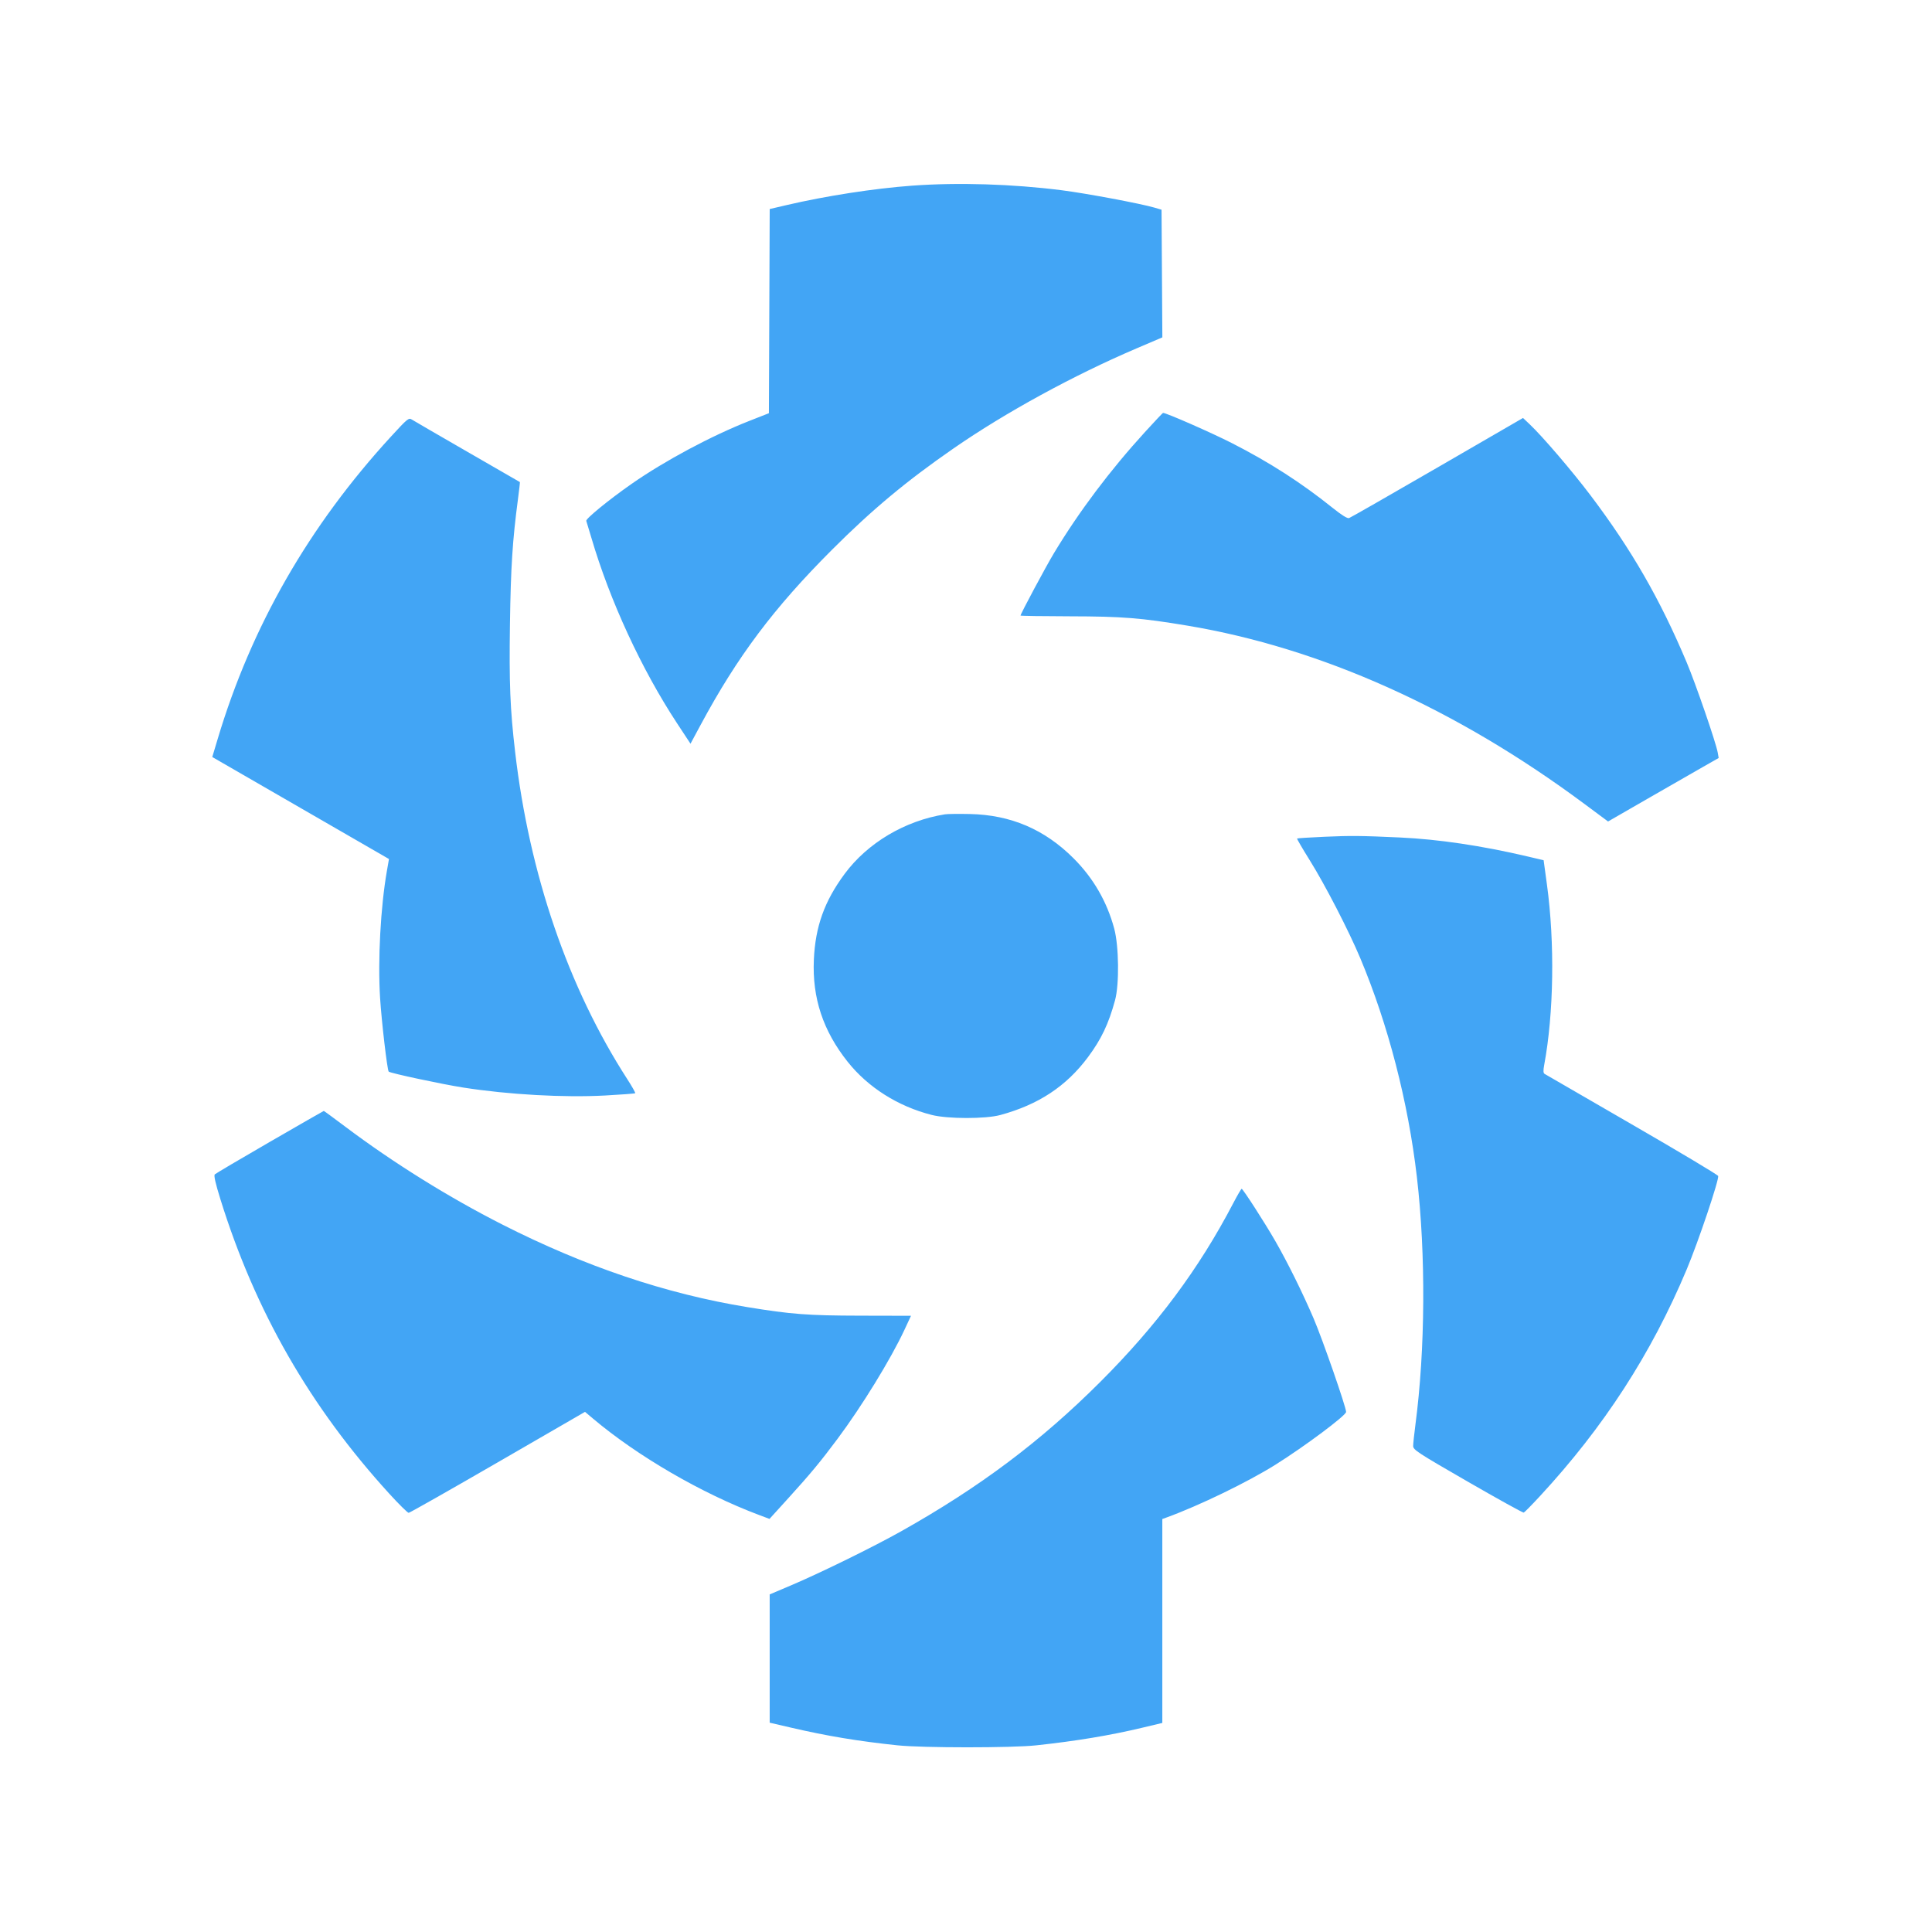
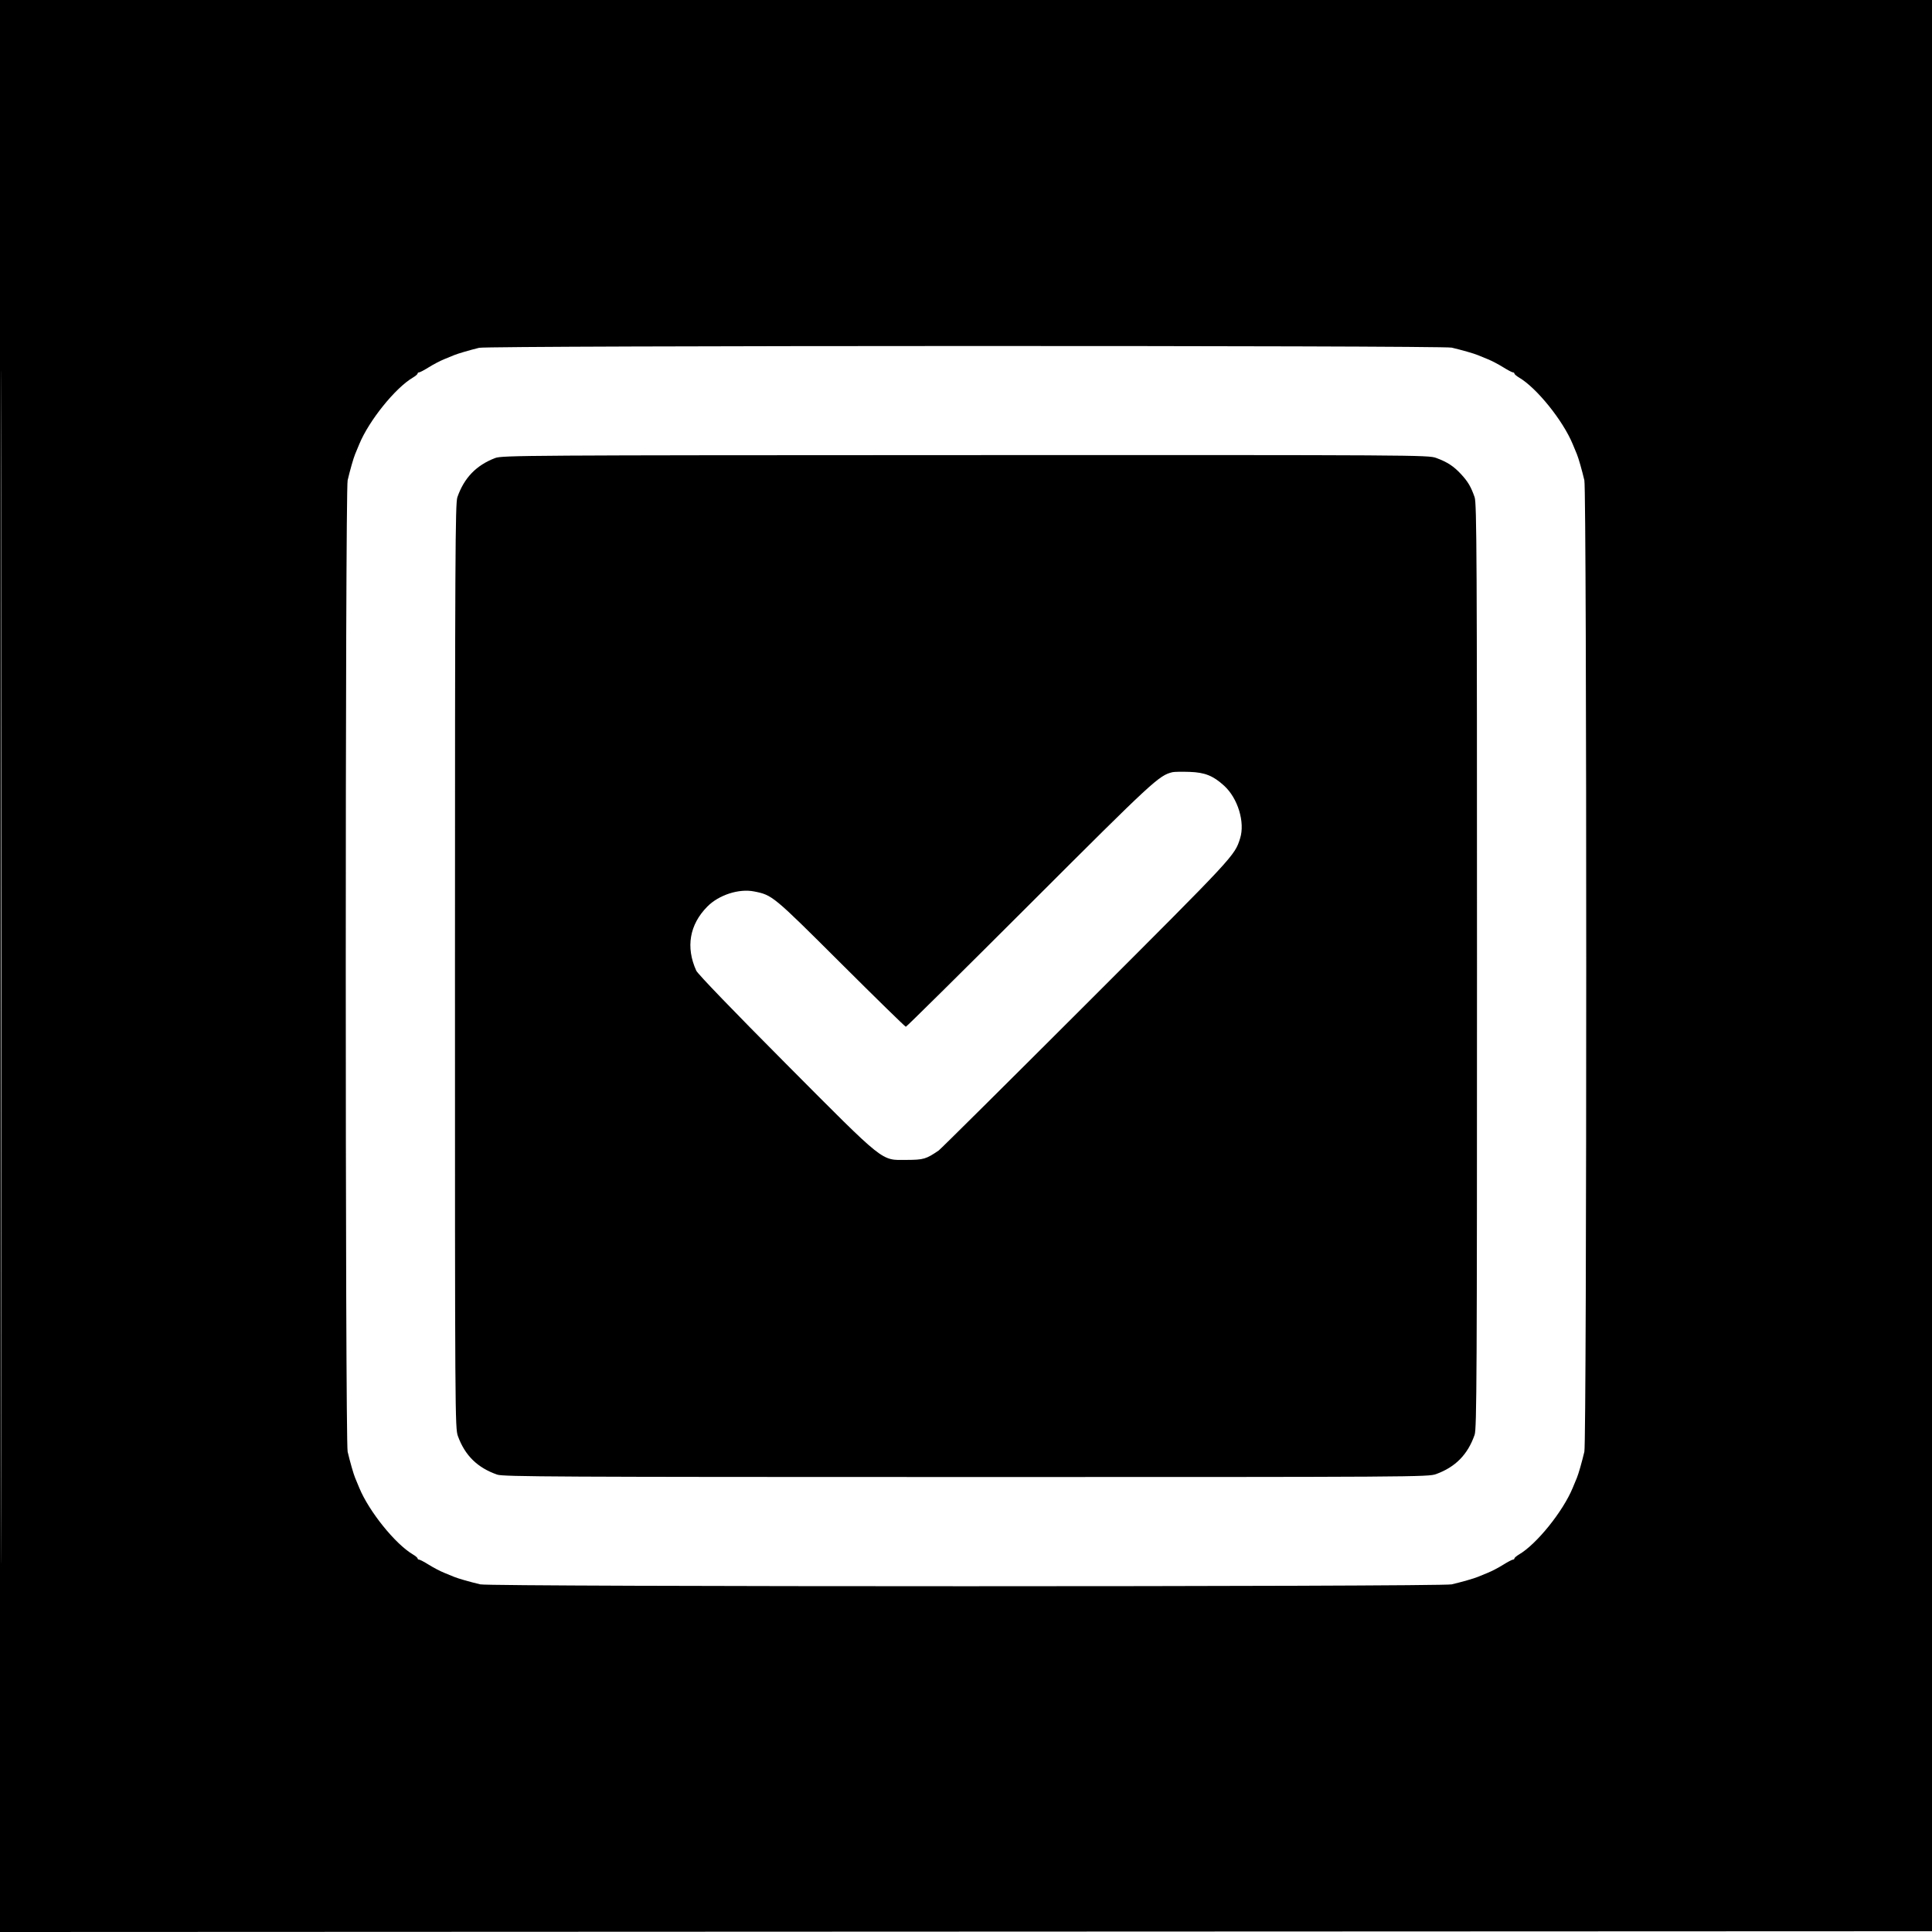
<svg xmlns="http://www.w3.org/2000/svg" width="1240" height="1240">
-   <path d="M585.5 119.157c-24.392 1.775-55.454 6.582-80.743 12.495l-10.743 2.512-.257 65.522-.257 65.523-12.5 4.911c-24.453 9.608-54.301 25.574-75.692 40.488-14.402 10.041-29.52 22.393-29.025 23.713.243.648 1.692 5.443 3.22 10.655 11.868 40.48 32.267 84.639 55.173 119.442l8.503 12.917 6.683-12.417c23.502-43.672 46.807-74.722 84.066-112.002 25.738-25.754 47.825-44.173 78.072-65.109 33.386-23.108 77-46.934 117.761-64.332l16.261-6.94-.261-40.974-.261-40.973-4.5-1.319c-8.958-2.625-43.862-9.169-59.5-11.155-31.749-4.032-66.513-5.102-96-2.957M734.906 277.25c-22.472 24.627-42.334 51.05-58.443 77.75-5.099 8.45-21.464 39.014-21.462 40.083 0 .229 14.287.445 31.75.479 33.627.065 45.612 1.017 75.303 5.978 85.759 14.331 172.63 53.33 254.813 114.394l15.221 11.31 25.706-14.808c14.138-8.144 30.112-17.312 35.497-20.372l9.79-5.564-.61-3.5c-1.096-6.29-14.149-44.185-19.977-58-17.139-40.622-35.248-72.077-61.599-107-11.686-15.488-30.818-37.844-39.039-45.62l-4.356-4.119-55 31.858c-30.25 17.522-55.747 32.106-56.66 32.408-1.079.358-4.75-1.93-10.5-6.543-20.084-16.116-40.545-29.274-64.607-41.547C777.601 277.739 748.585 265 746.461 265c-.207 0-5.407 5.512-11.555 12.25m-483.911 2.889c-52.729 57.452-89.592 121.745-111.254 194.044l-3.501 11.683 56.707 32.735 56.706 32.734-1.326 7.583c-4.069 23.272-5.894 57.248-4.381 81.582.926 14.898 4.591 46.254 5.526 47.28.898.986 34.289 8.122 48.028 10.264 28.958 4.515 64.488 6.499 90.867 5.074 10.377-.56 19.07-1.222 19.319-1.471.248-.248-2.035-4.306-5.074-9.017-37.96-58.843-62.879-131.564-72.005-210.13-3.219-27.711-3.869-43.866-3.307-82.149.534-36.338 1.631-53.441 5.12-79.832.798-6.039 1.368-11.04 1.266-11.112-.102-.073-15.261-8.815-33.686-19.427-18.425-10.613-34.464-19.919-35.642-20.682-2.027-1.312-2.739-.735-13.363 10.841M606.5 522.653c-25.669 4.073-49.712 18.357-64.437 38.283-12.956 17.531-18.769 33.768-19.713 55.064-1.087 24.502 5.901 45.6 21.676 65.452 13.091 16.473 32.315 28.634 53.974 34.141 10.222 2.599 34.507 2.629 44 .054 24.469-6.637 42.328-18.418 56.253-37.107 8.576-11.511 13.261-21.347 17.403-36.54 2.782-10.202 2.502-34.762-.523-46-4.654-17.286-13.403-32.422-26.057-45.076-18.639-18.639-40.322-27.911-66.576-28.47-7.15-.152-14.35-.062-16 .199m243.676 14.396c-9.529.421-17.487.928-17.685 1.126-.198.198 3.43 6.427 8.061 13.843 9.872 15.805 25.076 45.255 32.515 62.982 17.89 42.628 30.726 92.267 36.33 140.5 5.776 49.707 5.41 110.661-.955 158.936-.793 6.015-1.442 12.144-1.442 13.62 0 2.476 2.712 4.248 35.027 22.888 19.264 11.113 35.44 20.059 35.946 19.88.506-.178 5.205-4.957 10.444-10.619 40.968-44.285 71.417-91.321 94.113-145.385 7.518-17.906 21.003-57.989 20.208-60.062-.302-.785-25.229-15.681-55.393-33.103-30.165-17.421-55.37-32.011-56.011-32.422-.843-.54-.908-2.132-.233-5.74 6.158-32.924 6.854-78.418 1.771-115.688l-2.141-15.695-10.616-2.49c-29.261-6.862-56.983-10.974-81.615-12.105-25.026-1.149-31.483-1.212-48.324-.466M173.193 732.877c-18.869 10.91-34.771 20.301-35.338 20.868-.708.708.416 5.685 3.59 15.893 22.372 71.955 57.534 133.26 108.468 189.112 6.144 6.737 11.715 12.235 12.379 12.217.665-.019 26.402-14.607 57.195-32.419l55.987-32.386 5.013 4.231c28.719 24.239 69.849 48.122 106.705 61.961l6.691 2.512 11.972-13.183c14.282-15.727 20.74-23.512 31.675-38.183 15.78-21.171 34.174-51.134 42.972-70l4.197-9-32.6-.072c-33.662-.073-44.236-.877-72.599-5.517-52.086-8.52-104.017-26.026-157-52.926-34.47-17.5-69.941-39.589-100.682-62.699-7.525-5.657-13.825-10.277-14-10.266-.175.011-15.756 8.946-34.625 19.857M791.52 772.25c-22.058 42.207-48.977 78.371-85.449 114.795-38.124 38.072-77.236 67.416-127.546 95.69-17.969 10.099-51.743 26.686-70.775 34.76l-13.75 5.834v82.327l13.75 3.194c23.233 5.395 43.059 8.689 68.25 11.336 16.09 1.691 73.361 1.705 89 .021 25.772-2.774 47.439-6.375 68.25-11.344l12.75-3.045V974.95l2.75-1.001c20.982-7.643 52.157-22.755 69.847-33.859 18.882-11.852 45.274-31.559 45.357-33.868.102-2.831-15.119-46.644-20.841-59.99-7.171-16.726-16.651-35.878-24.655-49.808-6.712-11.68-20.708-33.401-21.531-33.415-.315-.005-2.748 4.154-5.407 9.241" fill="#42a5f5" fill-rule="evenodd" />
+   <path d="M0 620.001v620.001l620.25-.251 620.25-.251.251-619.75.251-619.75H0v620.001m.497.499c0 341 .114 480.649.253 310.332s.139-449.317 0-620S.497 279.5.497 620.5M307.5 223.231c-5.982 1.464-13.74 3.737-16 4.688-1.1.463-4.025 1.661-6.5 2.664-2.475 1.002-6.871 3.305-9.769 5.119-2.899 1.814-5.711 3.298-6.25 3.298-.54 0-.981.353-.981.784 0 .432-1.379 1.599-3.065 2.595-11.255 6.649-28.097 27.566-34.316 42.621-1.022 2.475-2.237 5.4-2.7 6.5-1.02 2.424-3.268 10.28-4.796 16.764-1.603 6.802-1.603 616.67 0 623.472 1.528 6.484 3.776 14.34 4.796 16.764.463 1.1 1.678 4.025 2.7 6.5 6.219 15.055 23.061 35.972 34.316 42.621 1.686.996 3.065 2.163 3.065 2.595 0 .431.441.784.981.784.539 0 3.351 1.484 6.25 3.298 2.898 1.814 7.294 4.117 9.769 5.119 2.475 1.003 5.4 2.201 6.5 2.664 2.424 1.02 10.28 3.268 16.764 4.796 6.802 1.603 616.67 1.603 623.472 0 6.484-1.528 14.34-3.776 16.764-4.796 1.1-.463 4.025-1.661 6.5-2.664 2.475-1.002 6.871-3.305 9.769-5.119 2.899-1.814 5.711-3.298 6.25-3.298.54 0 .981-.353.981-.784 0-.432 1.379-1.599 3.065-2.595 11.255-6.649 28.097-27.566 34.316-42.621 1.022-2.475 2.237-5.4 2.7-6.5 1.02-2.424 3.268-10.28 4.796-16.764 1.603-6.802 1.603-616.67 0-623.472-1.528-6.484-3.776-14.34-4.796-16.764-.463-1.1-1.678-4.025-2.7-6.5-6.219-15.055-23.061-35.972-34.316-42.621-1.686-.996-3.065-2.163-3.065-2.595 0-.431-.441-.784-.981-.784-.539 0-3.351-1.484-6.25-3.298-2.898-1.814-7.294-4.117-9.769-5.119a736.448 736.448 0 01-6.5-2.664c-2.424-1.02-10.28-3.268-16.764-4.796-6.243-1.472-618.213-1.365-624.236.108m10.313 70.744c-12.108 4.609-19.932 12.721-24.262 25.155-1.349 3.874-1.524 38.02-1.536 300.884-.015 289.225.032 296.642 1.892 301.732 4.554 12.457 12.551 20.29 25.223 24.703 3.874 1.349 38.02 1.524 300.884 1.536 289.225.015 296.642-.032 301.732-1.892 12.457-4.554 20.29-12.551 24.703-25.223 1.349-3.874 1.522-37.994 1.522-300.87s-.173-296.996-1.522-300.87c-2.329-6.687-4.251-9.959-8.655-14.738-4.759-5.162-8.914-7.877-16.048-10.485-5.091-1.861-12.408-1.905-302.232-1.812-282.487.091-297.243.183-301.701 1.88M752.5 495.605c-8.746 2.175-11.98 5.167-91.504 84.645C617.66 623.563 581.837 659 581.391 659c-.447 0-19.28-18.409-41.851-40.909-43.434-43.295-43.827-43.621-55.54-45.944-9.766-1.937-22.664 2.245-30.056 9.745-11.422 11.588-13.907 26.048-7.065 41.108.953 2.096 23.973 25.985 57.395 59.559 64.66 64.956 60.911 61.967 77.646 61.896 10.89-.046 12.451-.506 20.58-6.065 1.1-.752 43.716-43.061 94.703-94.021 95.764-95.714 95.154-95.057 98.717-106.268 3.273-10.3-1.423-25.777-10.262-33.82-7.038-6.405-12.348-8.53-22.158-8.866-4.95-.169-9.9-.084-11 .19" fill="undefined" fill-rule="evenodd" />
</svg>
